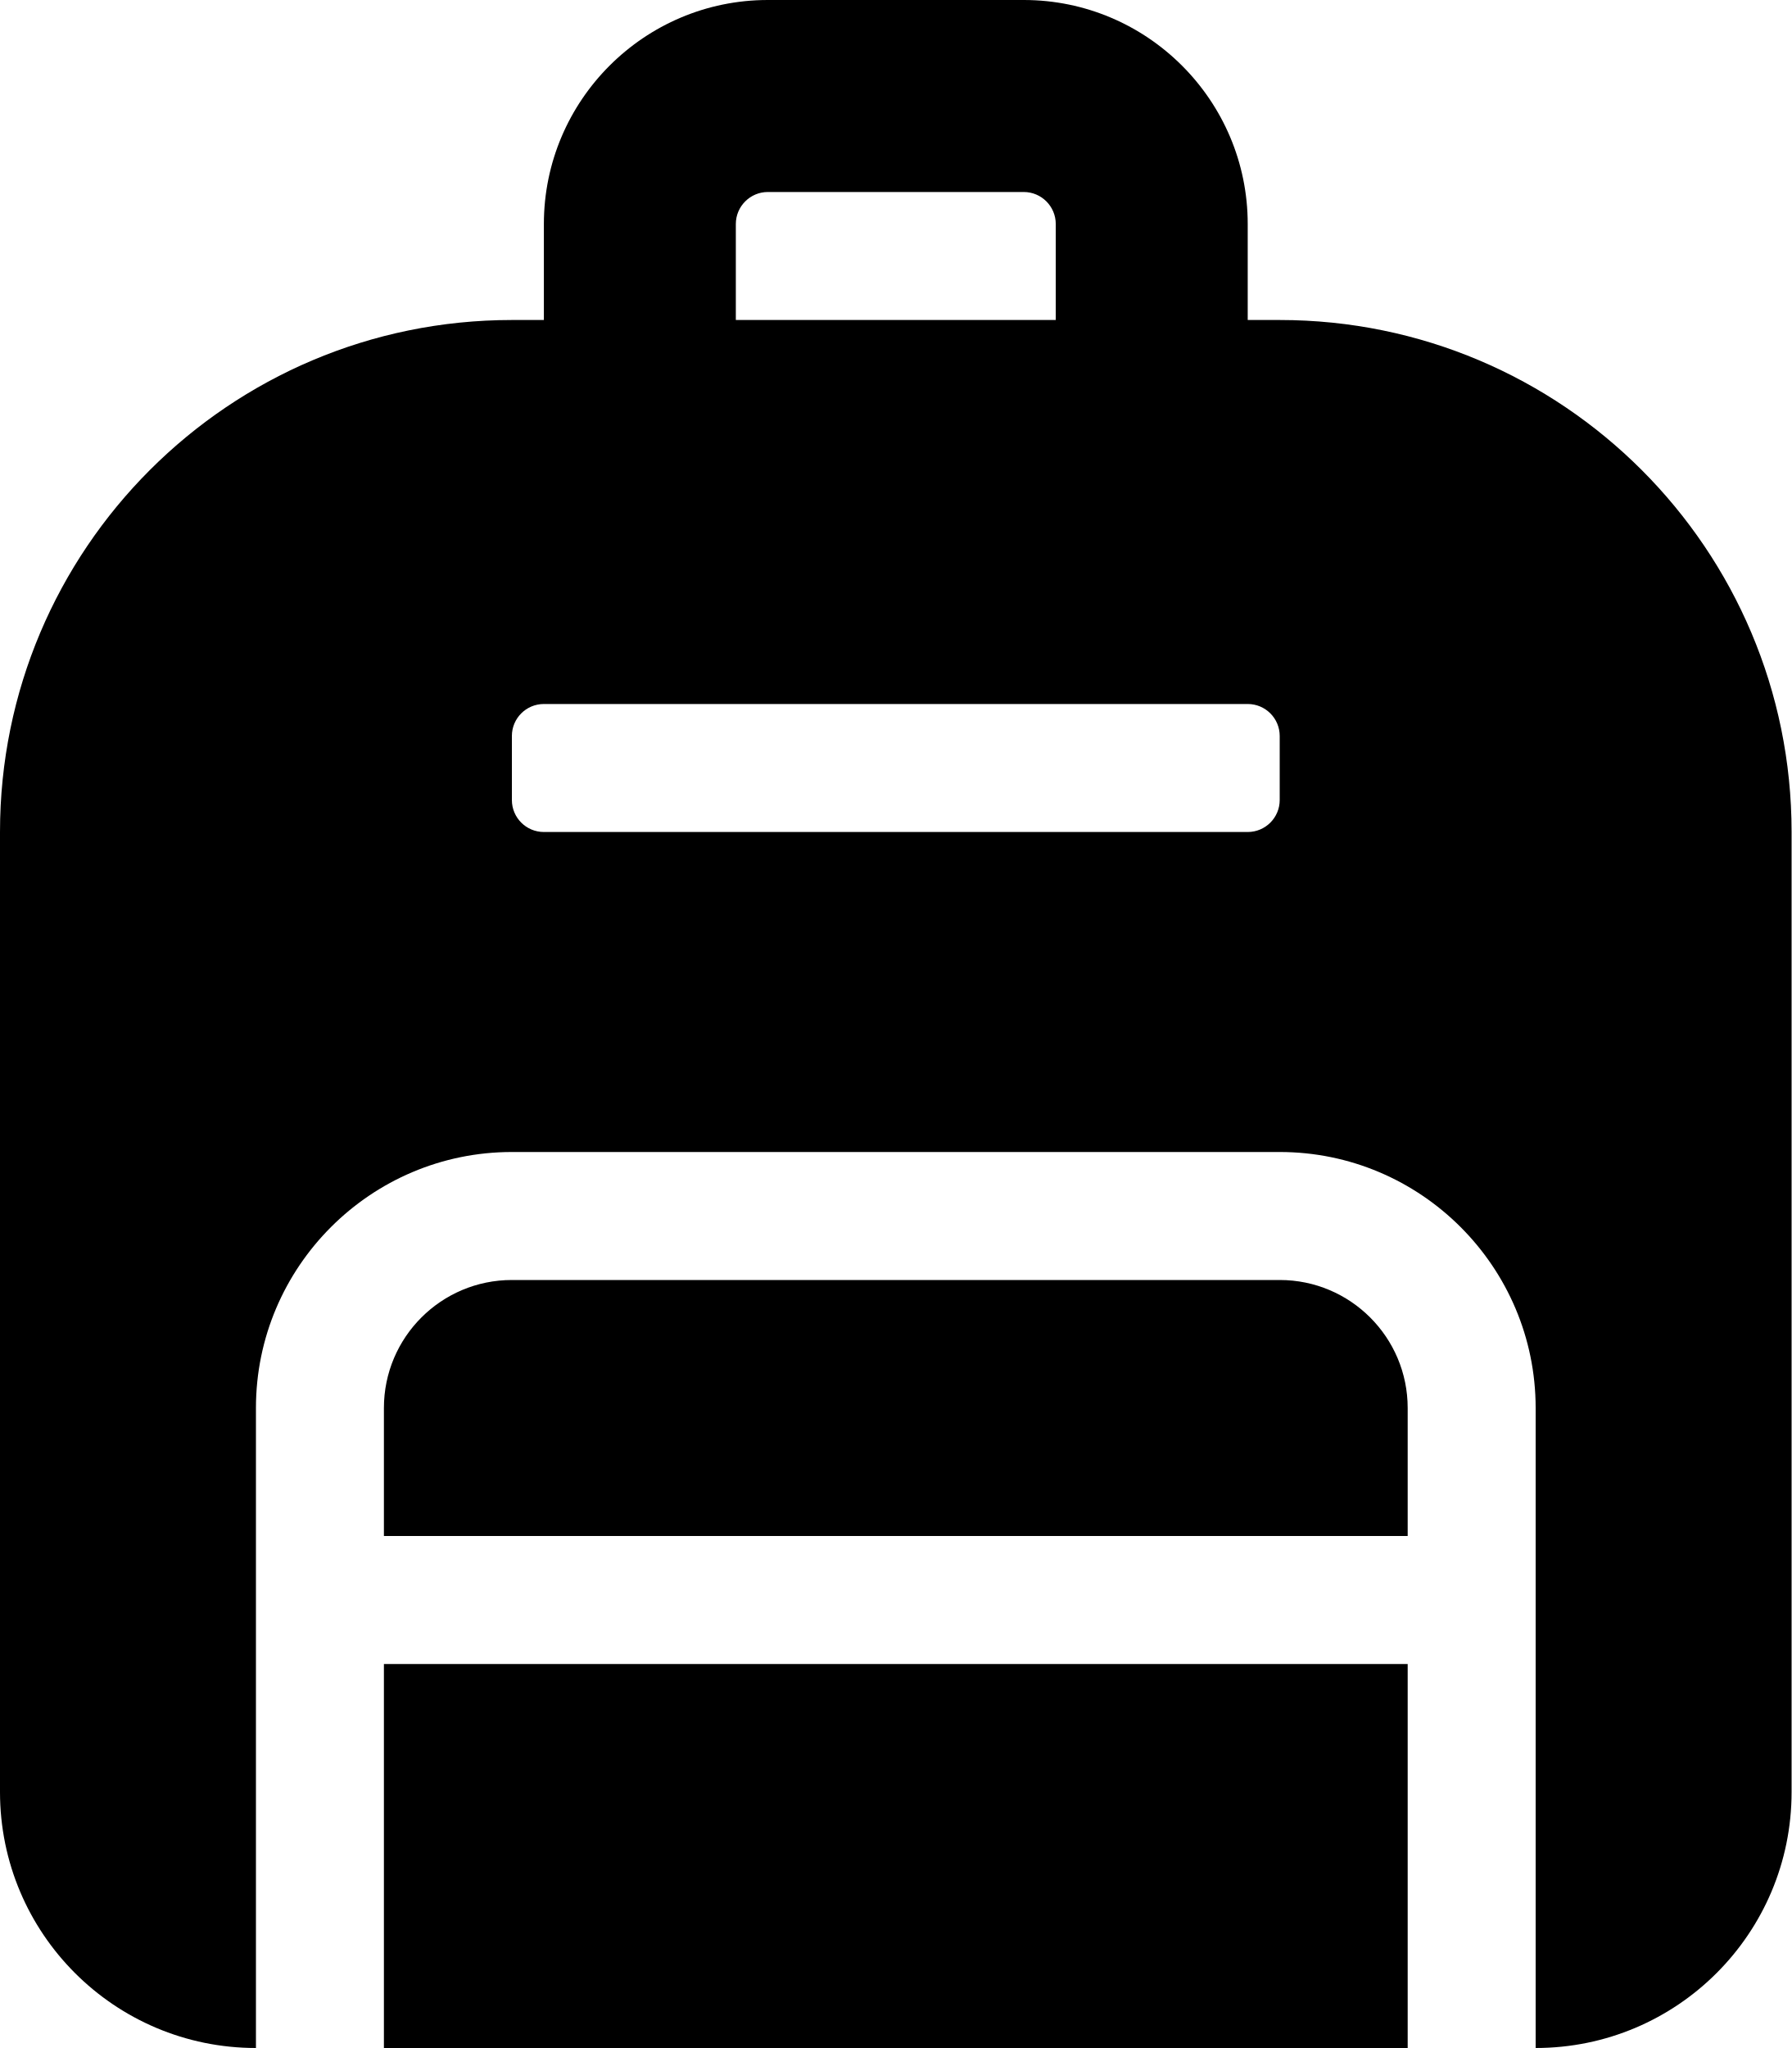
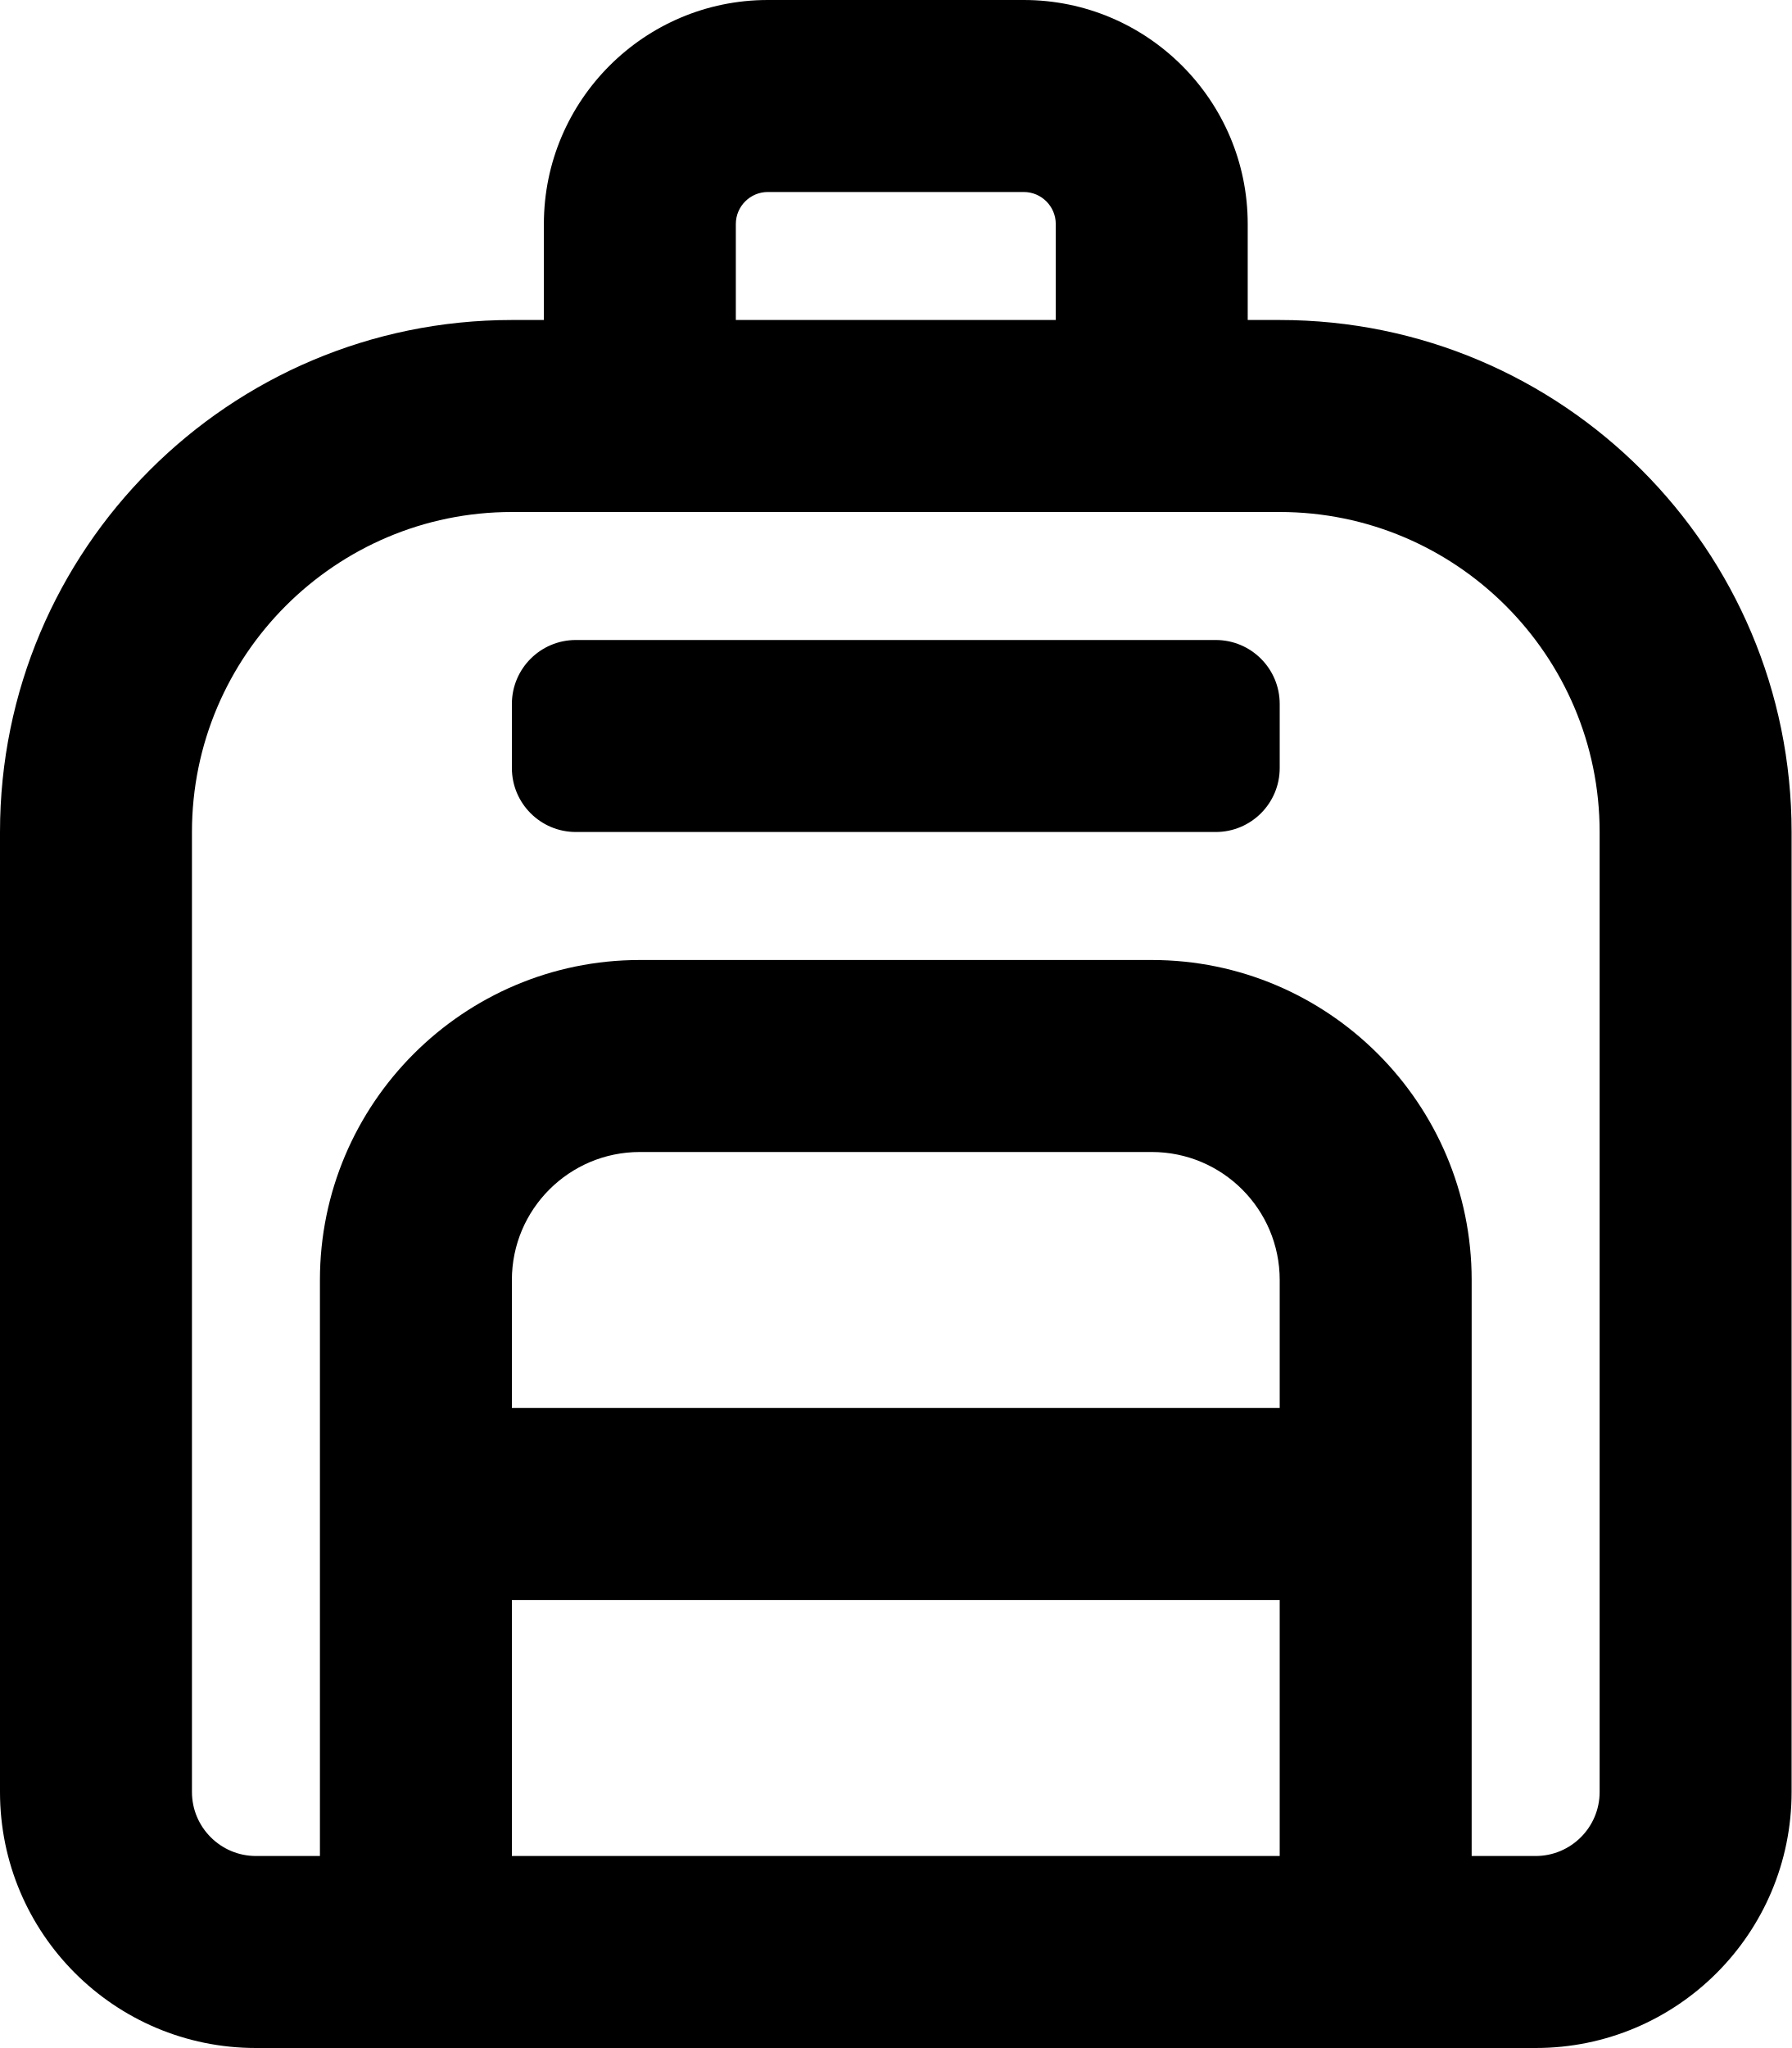
- <svg xmlns="http://www.w3.org/2000/svg" aria-hidden="true" data-prefix="fas" data-icon="backpack" role="img" viewBox="0 0 448 512" class="svgbackpack">
-   <path fill="currentColor" d="M320 320H128c-17.67 0-32 14.33-32 32v32h256v-32c0-17.67-14.33-32-32-32zM96 512h256v-96H96v96zM320 80h-8V56c0-30.88-25.12-56-56-56h-64c-30.88 0-56 25.12-56 56v24h-8C57.31 80 0 137.31 0 208v240c0 35.35 28.65 64 64 64V352c0-35.29 28.71-64 64-64h192c35.29 0 64 28.71 64 64v160c35.35 0 64-28.65 64-64V208c0-70.69-57.31-128-128-128zM184 56c0-4.41 3.59-8 8-8h64c4.41 0 8 3.59 8 8v24h-80V56zm136 144c0 4.42-3.58 8-8 8H136c-4.42 0-8-3.58-8-8v-16c0-4.42 3.58-8 8-8h176c4.42 0 8 3.58 8 8v16z" />
+ <svg xmlns="http://www.w3.org/2000/svg" viewBox="0 0 448 512">
+   <path fill="currentColor" d="M320 80h-8V56c0-30.88-25.12-56-56-56h-64c-30.88 0-56 25.12-56 56v24h-8C57.31 80 0 137.31 0 208v240c0 35.35 28.65 64 64 64h320c35.35 0 64-28.65 64-64V208c0-70.69-57.31-128-128-128zM184 56c0-4.41 3.59-8 8-8h64c4.41 0 8 3.59 8 8v24h-80V56zm136 408H128v-64h192v64zm0-112H128v-32c0-17.67 14.33-32 32-32h128c17.67 0 32 14.33 32 32v32zm80 96c0 8.82-7.18 16-16 16h-16V320c0-44.11-35.89-80-80-80H160c-44.11 0-80 35.89-80 80v144H64c-8.82 0-16-7.18-16-16V208c0-44.11 35.89-80 80-80h192c44.11 0 80 35.89 80 80v240zm-96-288H144c-8.84 0-16 7.16-16 16v16c0 8.84 7.16 16 16 16h160c8.84 0 16-7.16 16-16v-16c0-8.84-7.16-16-16-16z" />
</svg>
